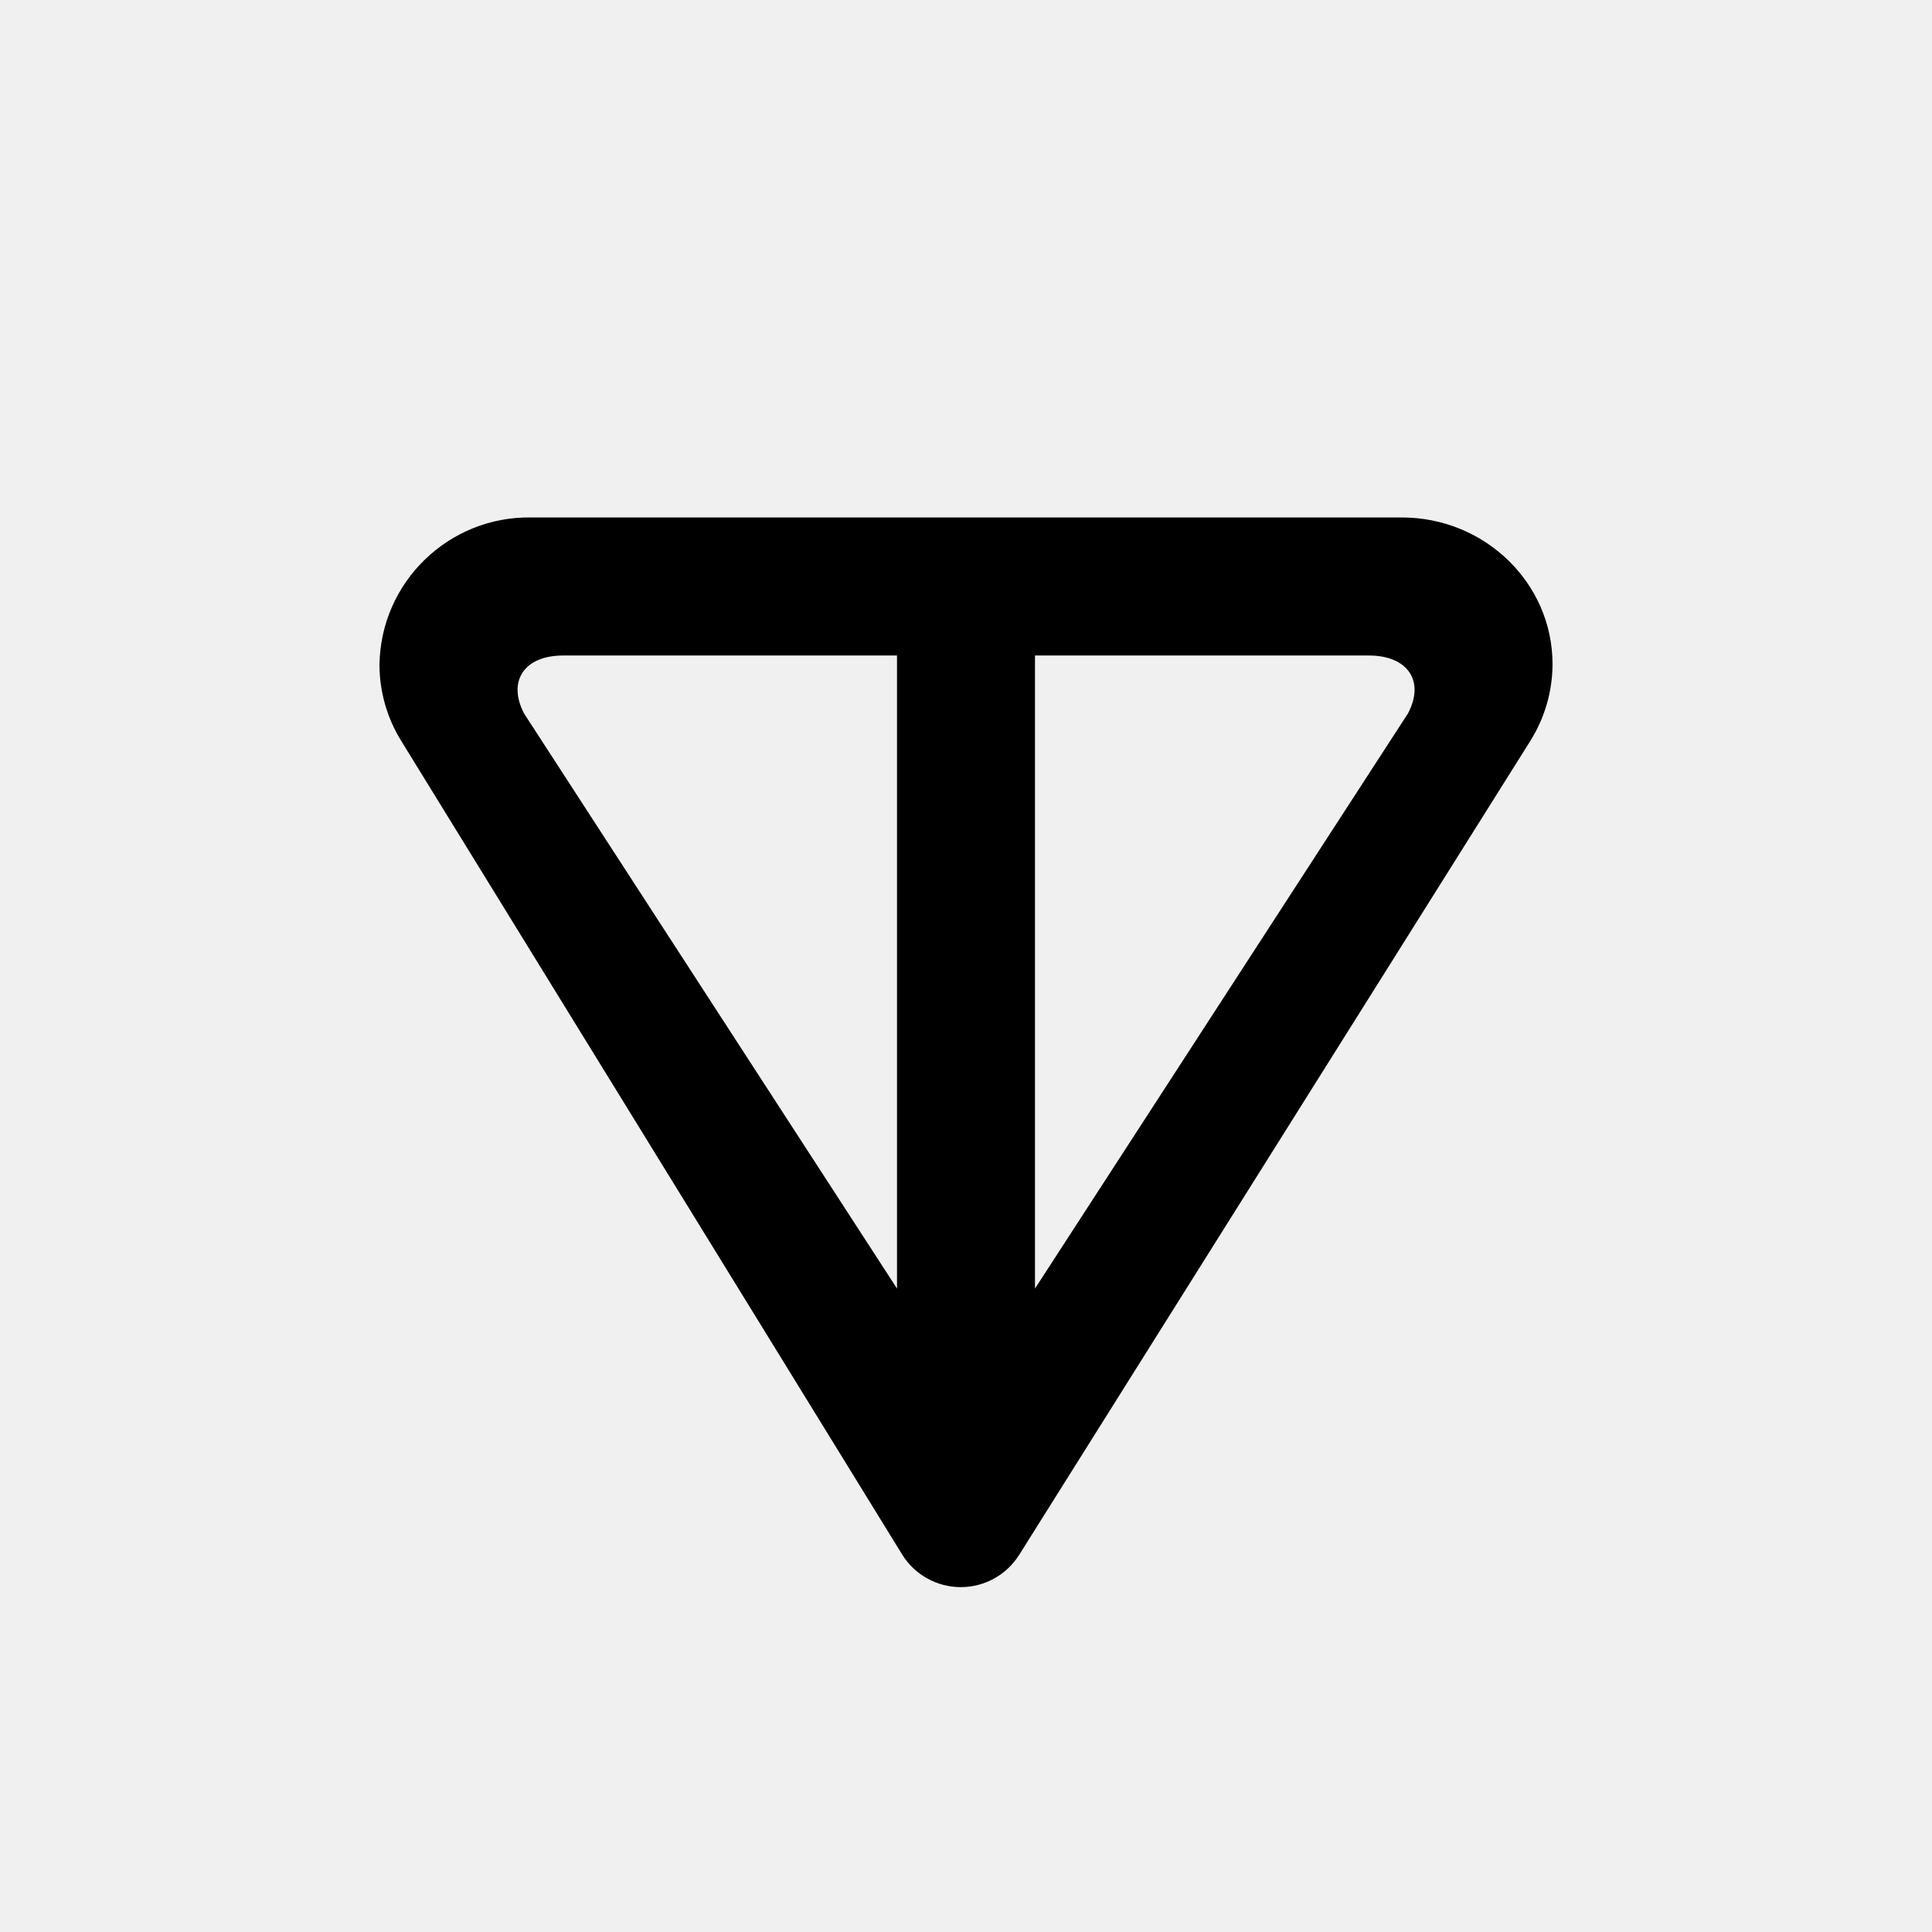
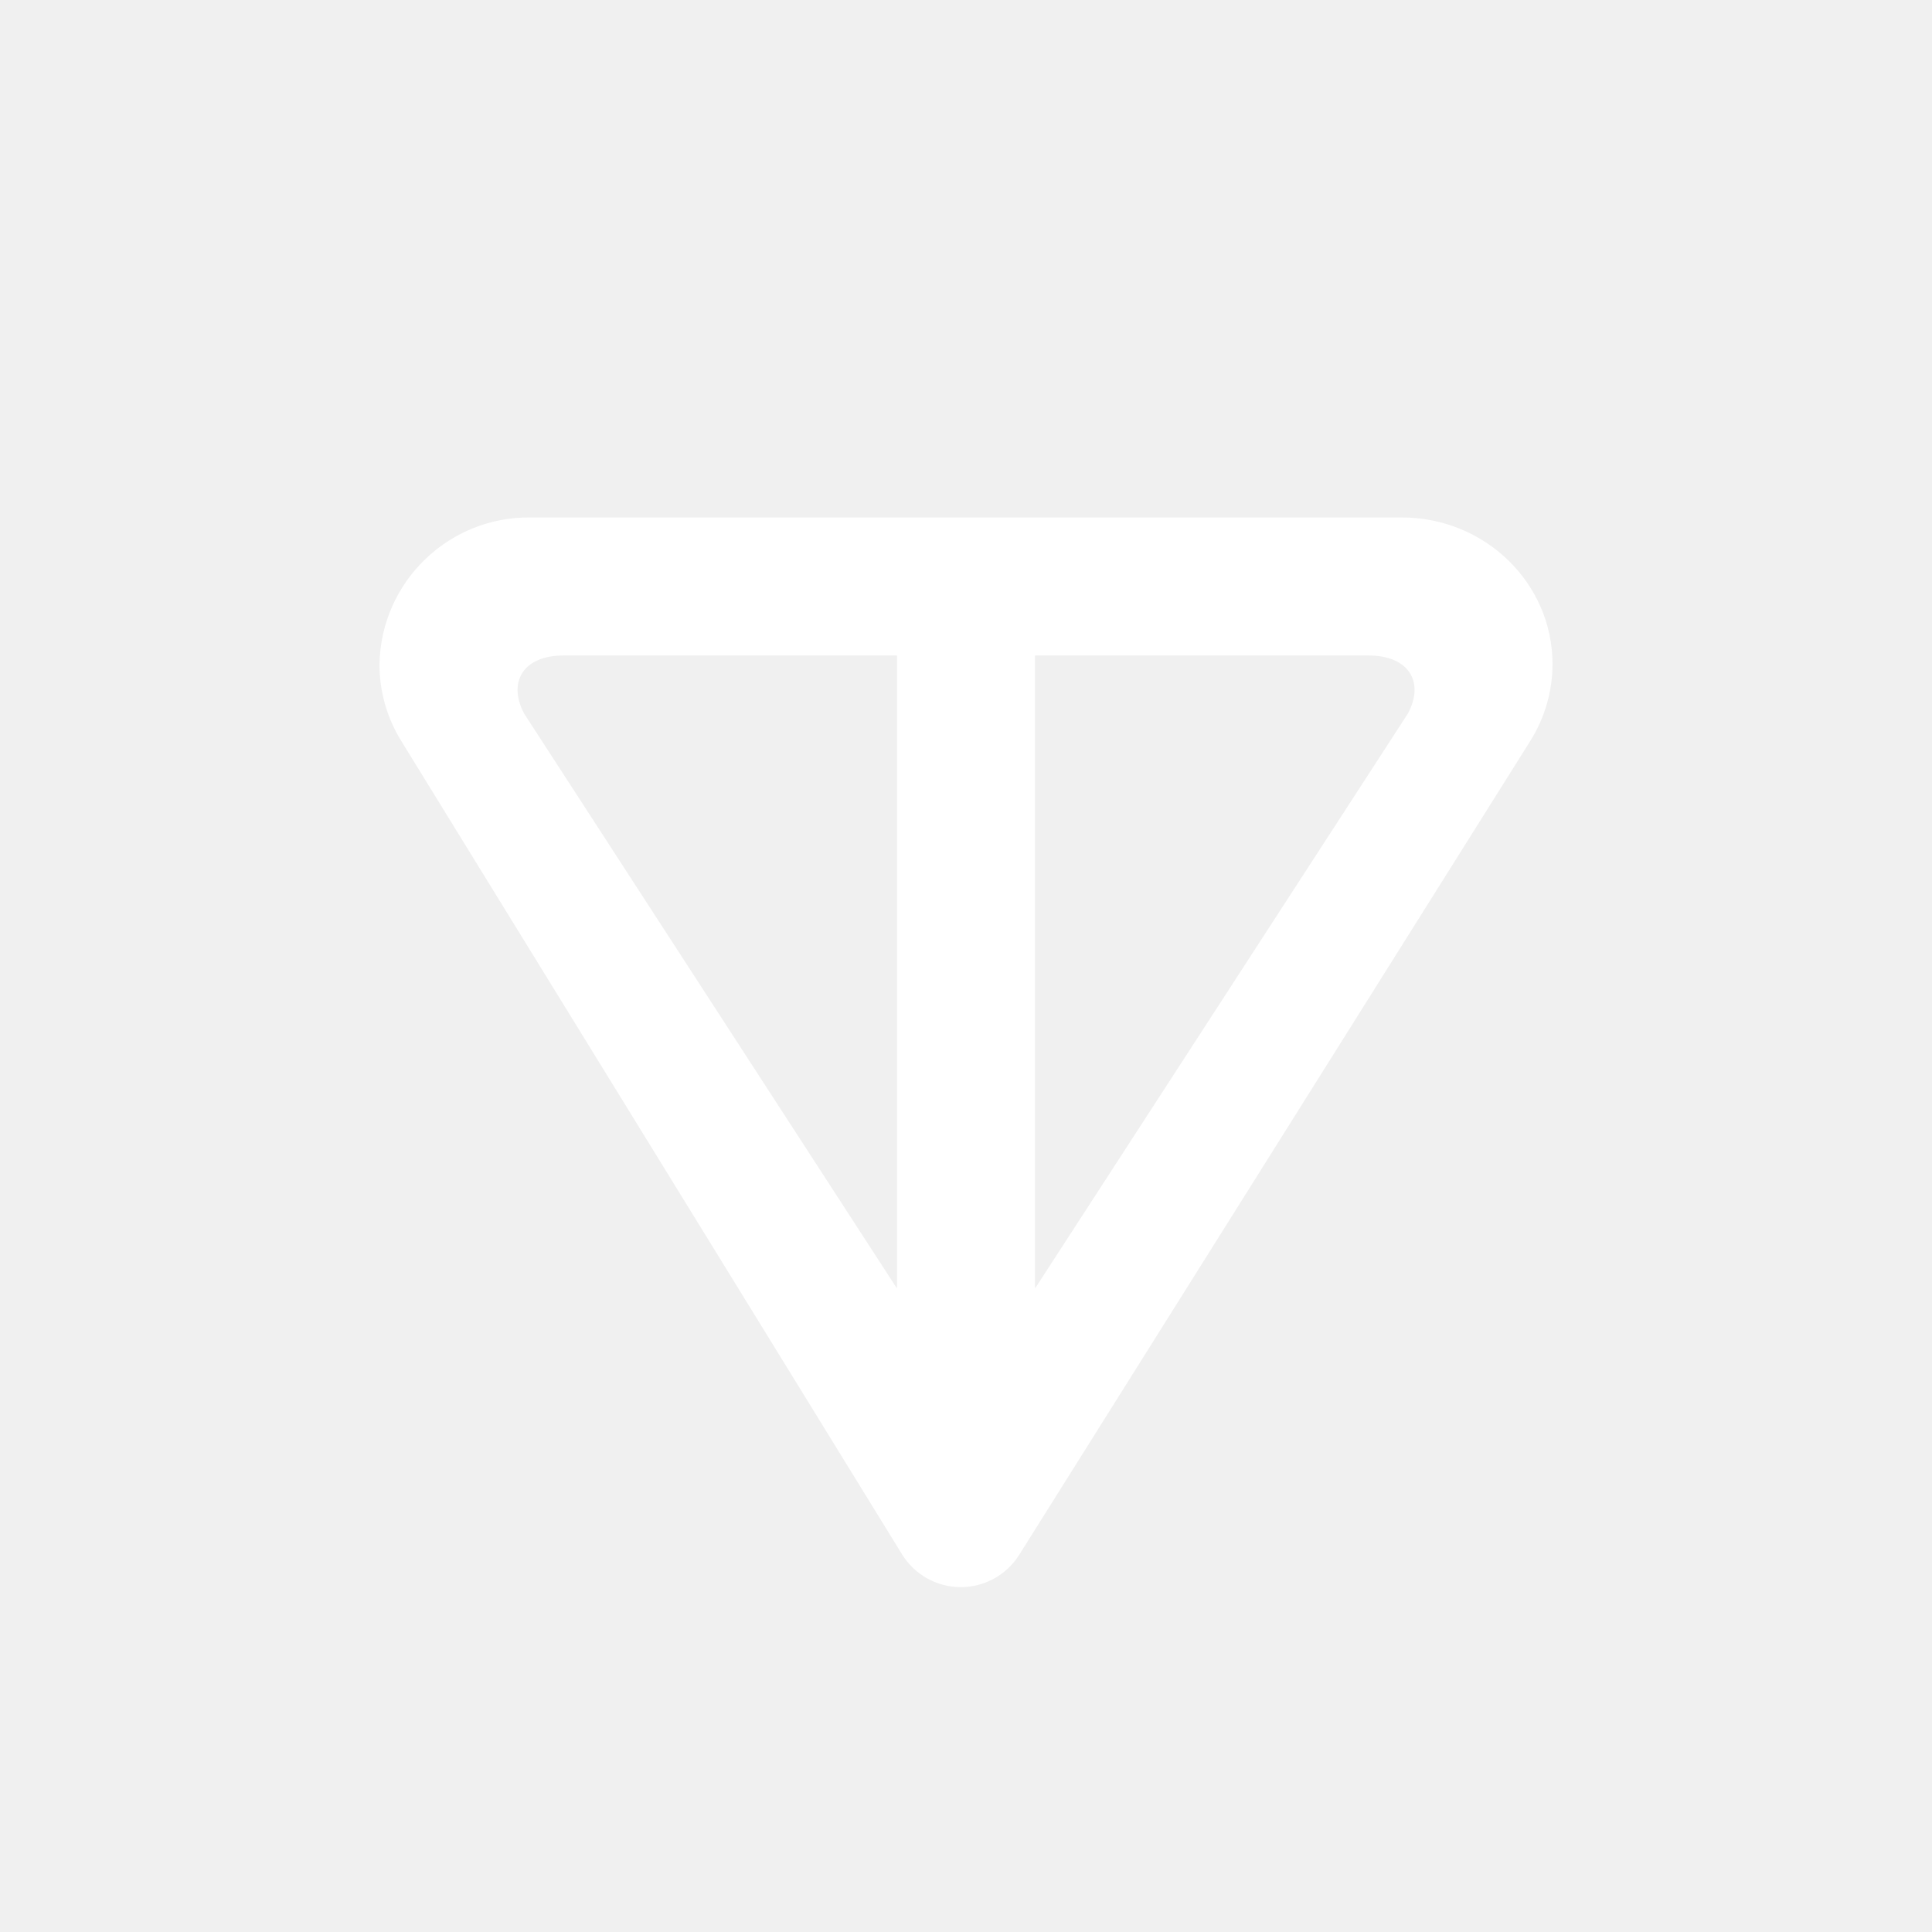
<svg xmlns="http://www.w3.org/2000/svg" width="38" height="38" viewBox="0 0 24 24">
-   <path fill="currentColor" d="M19.012 9.201L12.66 19.316a.857.857 0 0 1-1.453-.005L4.98 9.197a1.8 1.8 0 0 1-.266-.943a1.856 1.856 0 0 1 1.882-1.826h10.817c1.033 0 1.873.815 1.873 1.822a1.8 1.8 0 0 1-.274.951M6.51 8.863l4.633 7.144V8.143H6.994c-.48 0-.694.317-.484.72m6.347 7.144l4.633-7.144c.214-.403-.004-.72-.484-.72h-4.149z" />
+   <path fill="#ffffff" d="M19.012 9.201L12.66 19.316a.857.857 0 0 1-1.453-.005L4.98 9.197a1.8 1.8 0 0 1-.266-.943a1.856 1.856 0 0 1 1.882-1.826h10.817c1.033 0 1.873.815 1.873 1.822a1.8 1.8 0 0 1-.274.951M6.51 8.863l4.633 7.144V8.143H6.994c-.48 0-.694.317-.484.72m6.347 7.144l4.633-7.144c.214-.403-.004-.72-.484-.72h-4.149z" />
</svg>
